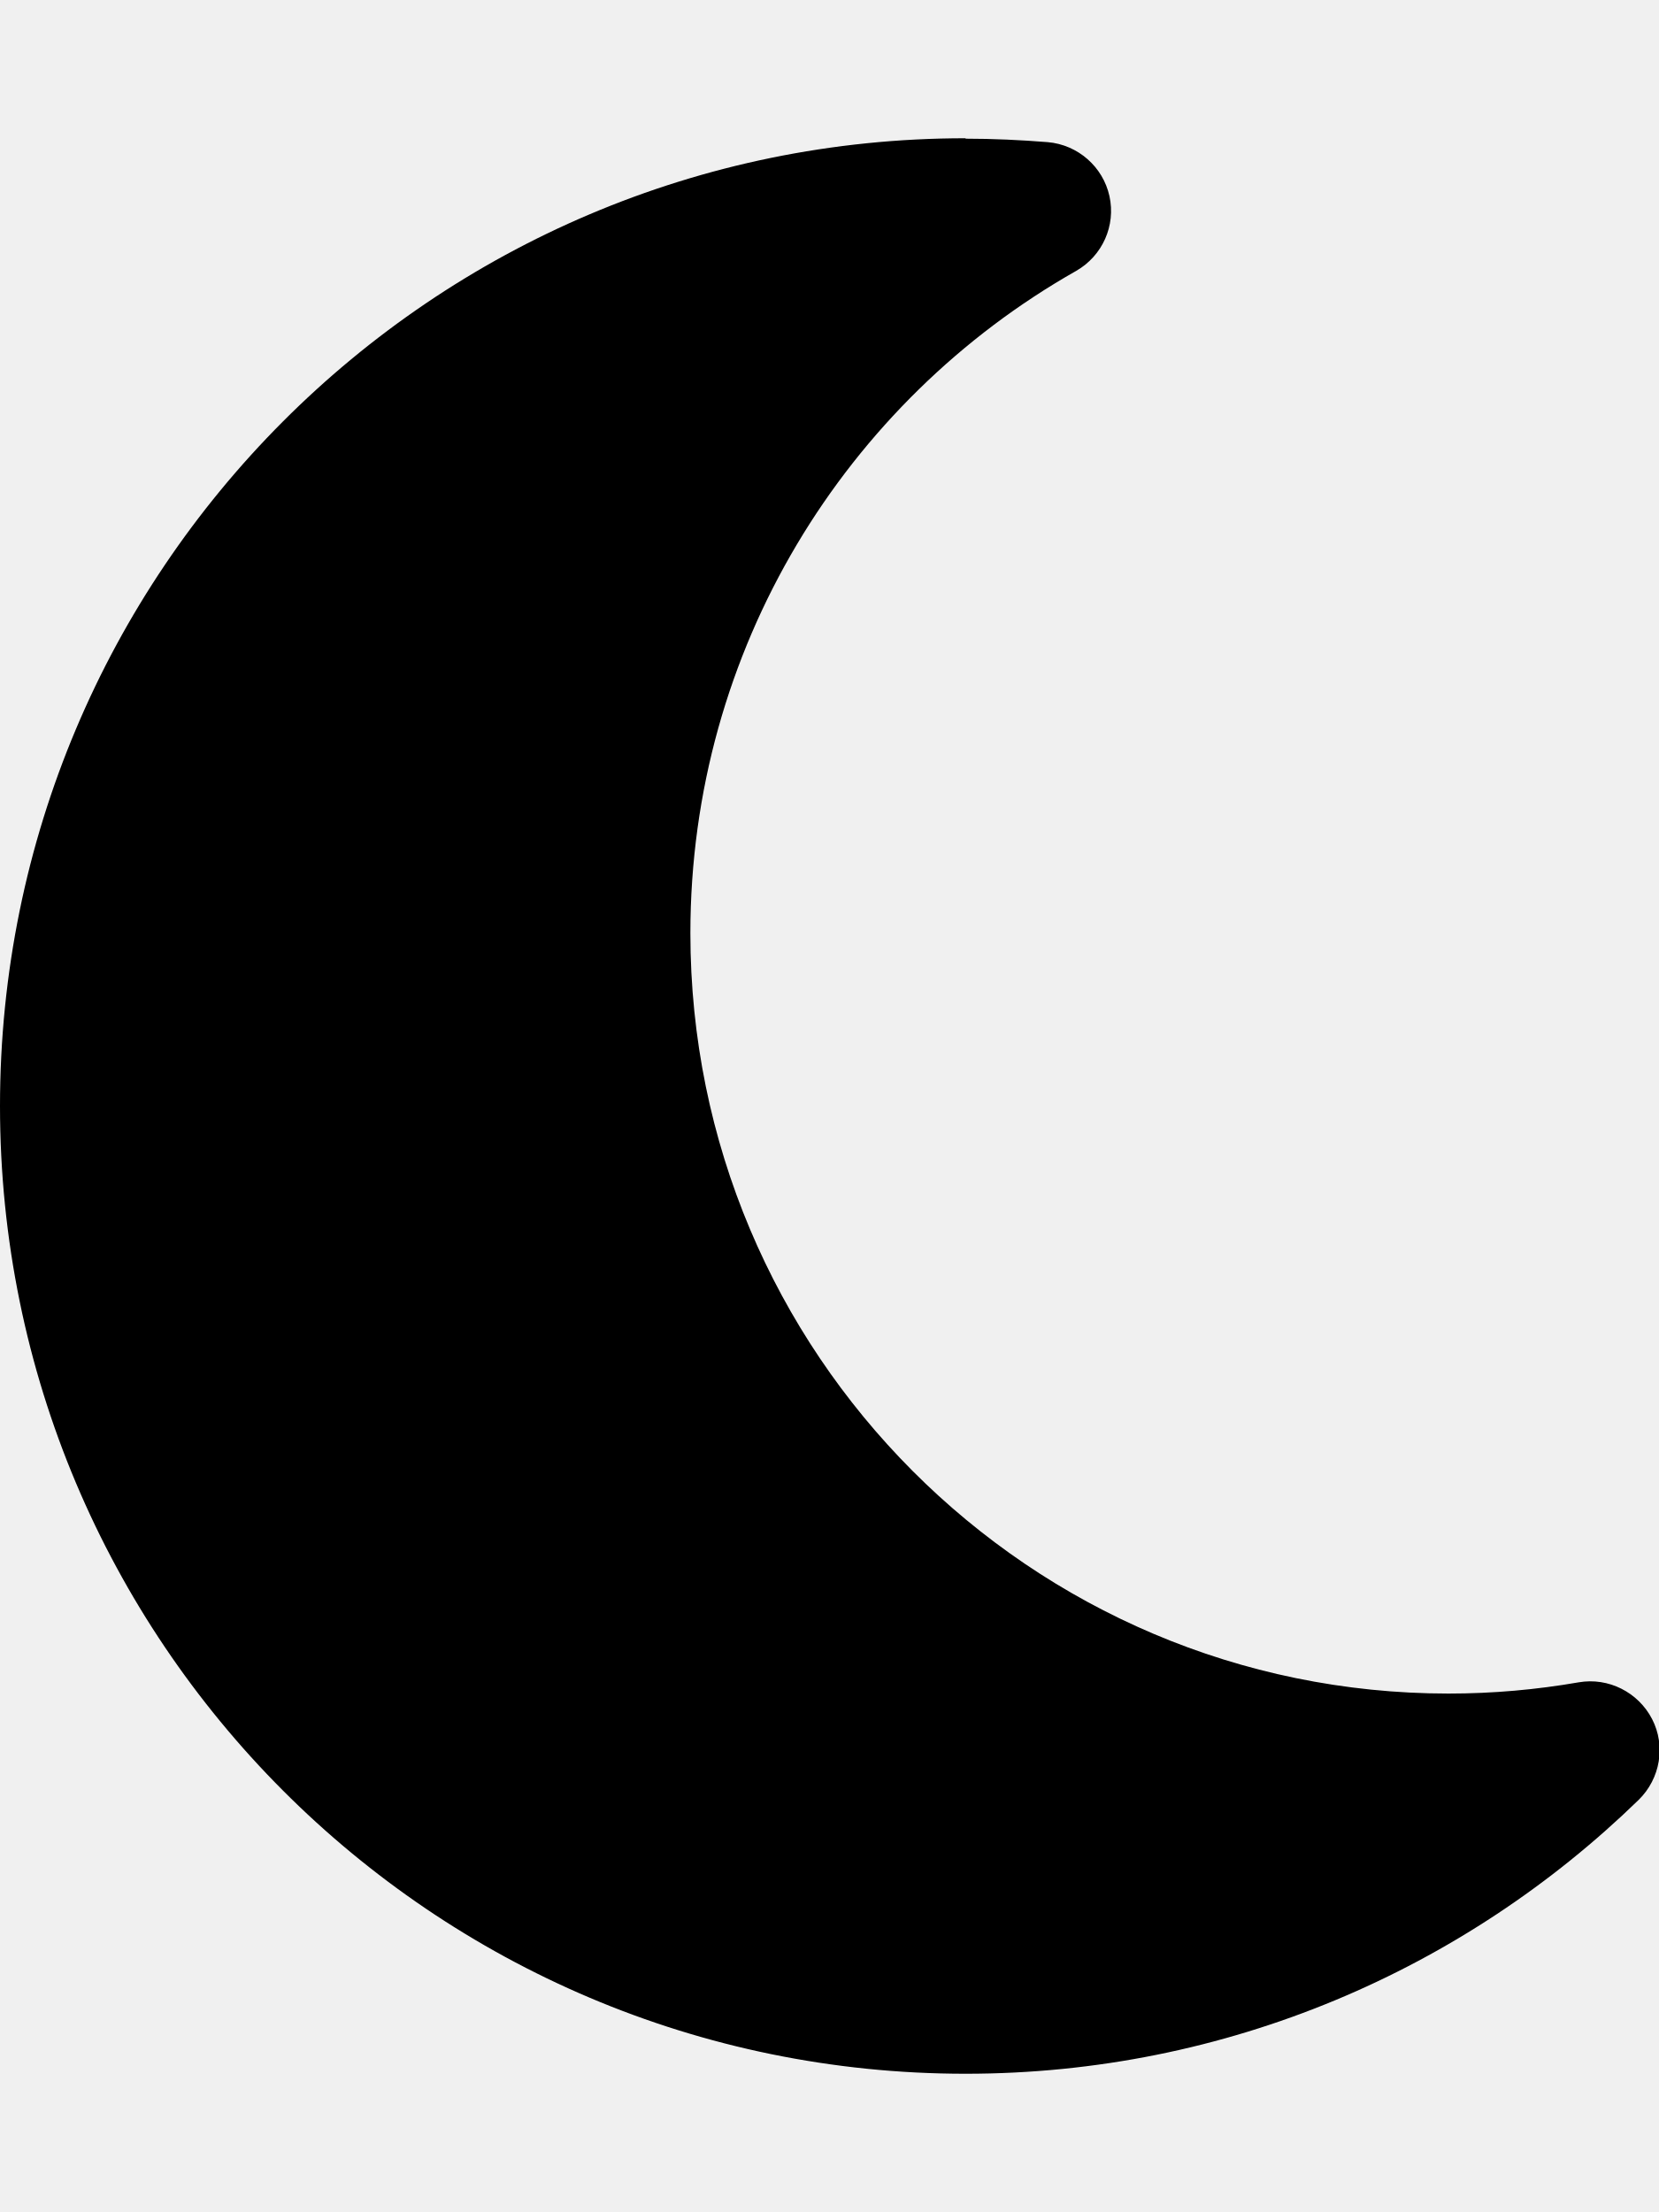
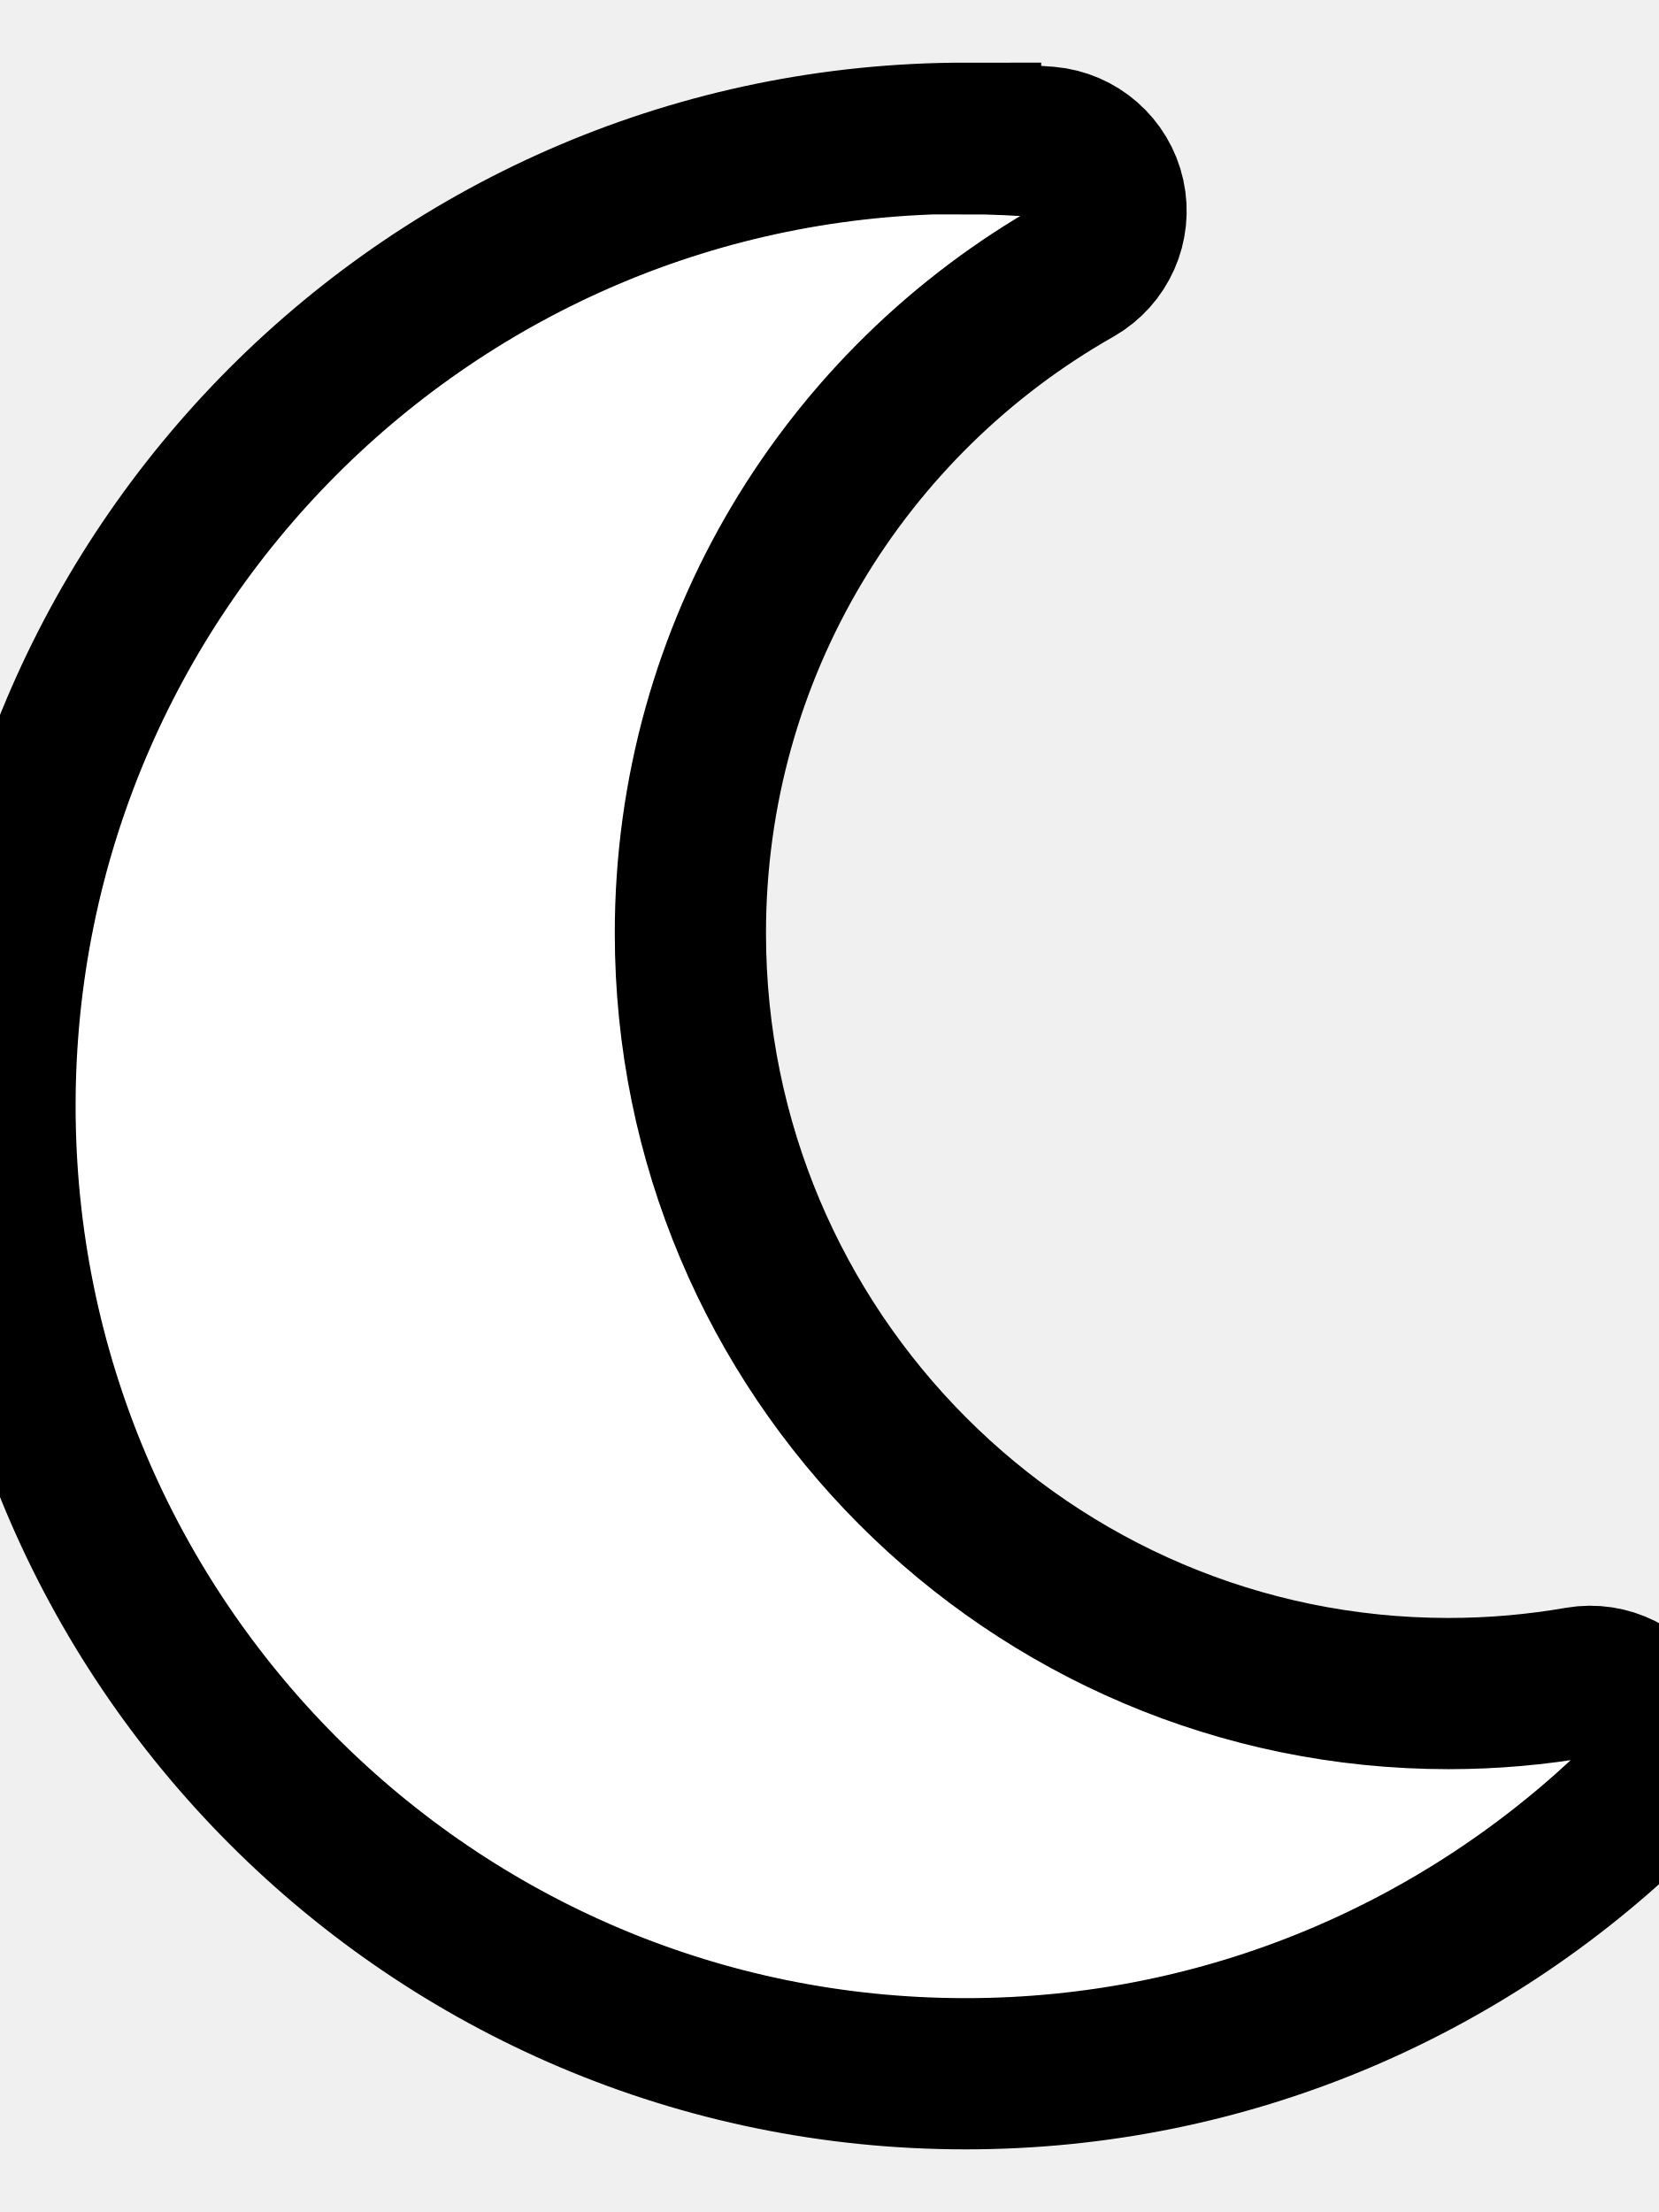
- <svg xmlns="http://www.w3.org/2000/svg" fill="#000" viewBox="0 0 384 512">
+ <svg xmlns="http://www.w3.org/2000/svg" fill="white" stroke="black" stroke-width="35" viewBox="0 0 384 512">
  <path d="M223.5 32C100 32 0 132.3 0 256S100 480 223.5 480c60.6 0 115.5-24.2 155.8-63.4c5-4.9 6.3-12.5 3.1-18.7s-10.1-9.7-17-8.5c-9.8 1.7-19.8 2.6-30.1 2.6c-96.9 0-175.5-78.8-175.5-176c0-65.8 36-123.1 89.3-153.3c6.1-3.5 9.2-10.5 7.7-17.3s-7.3-11.9-14.3-12.5c-6.3-.5-12.6-.8-19-.8z" />
</svg>
